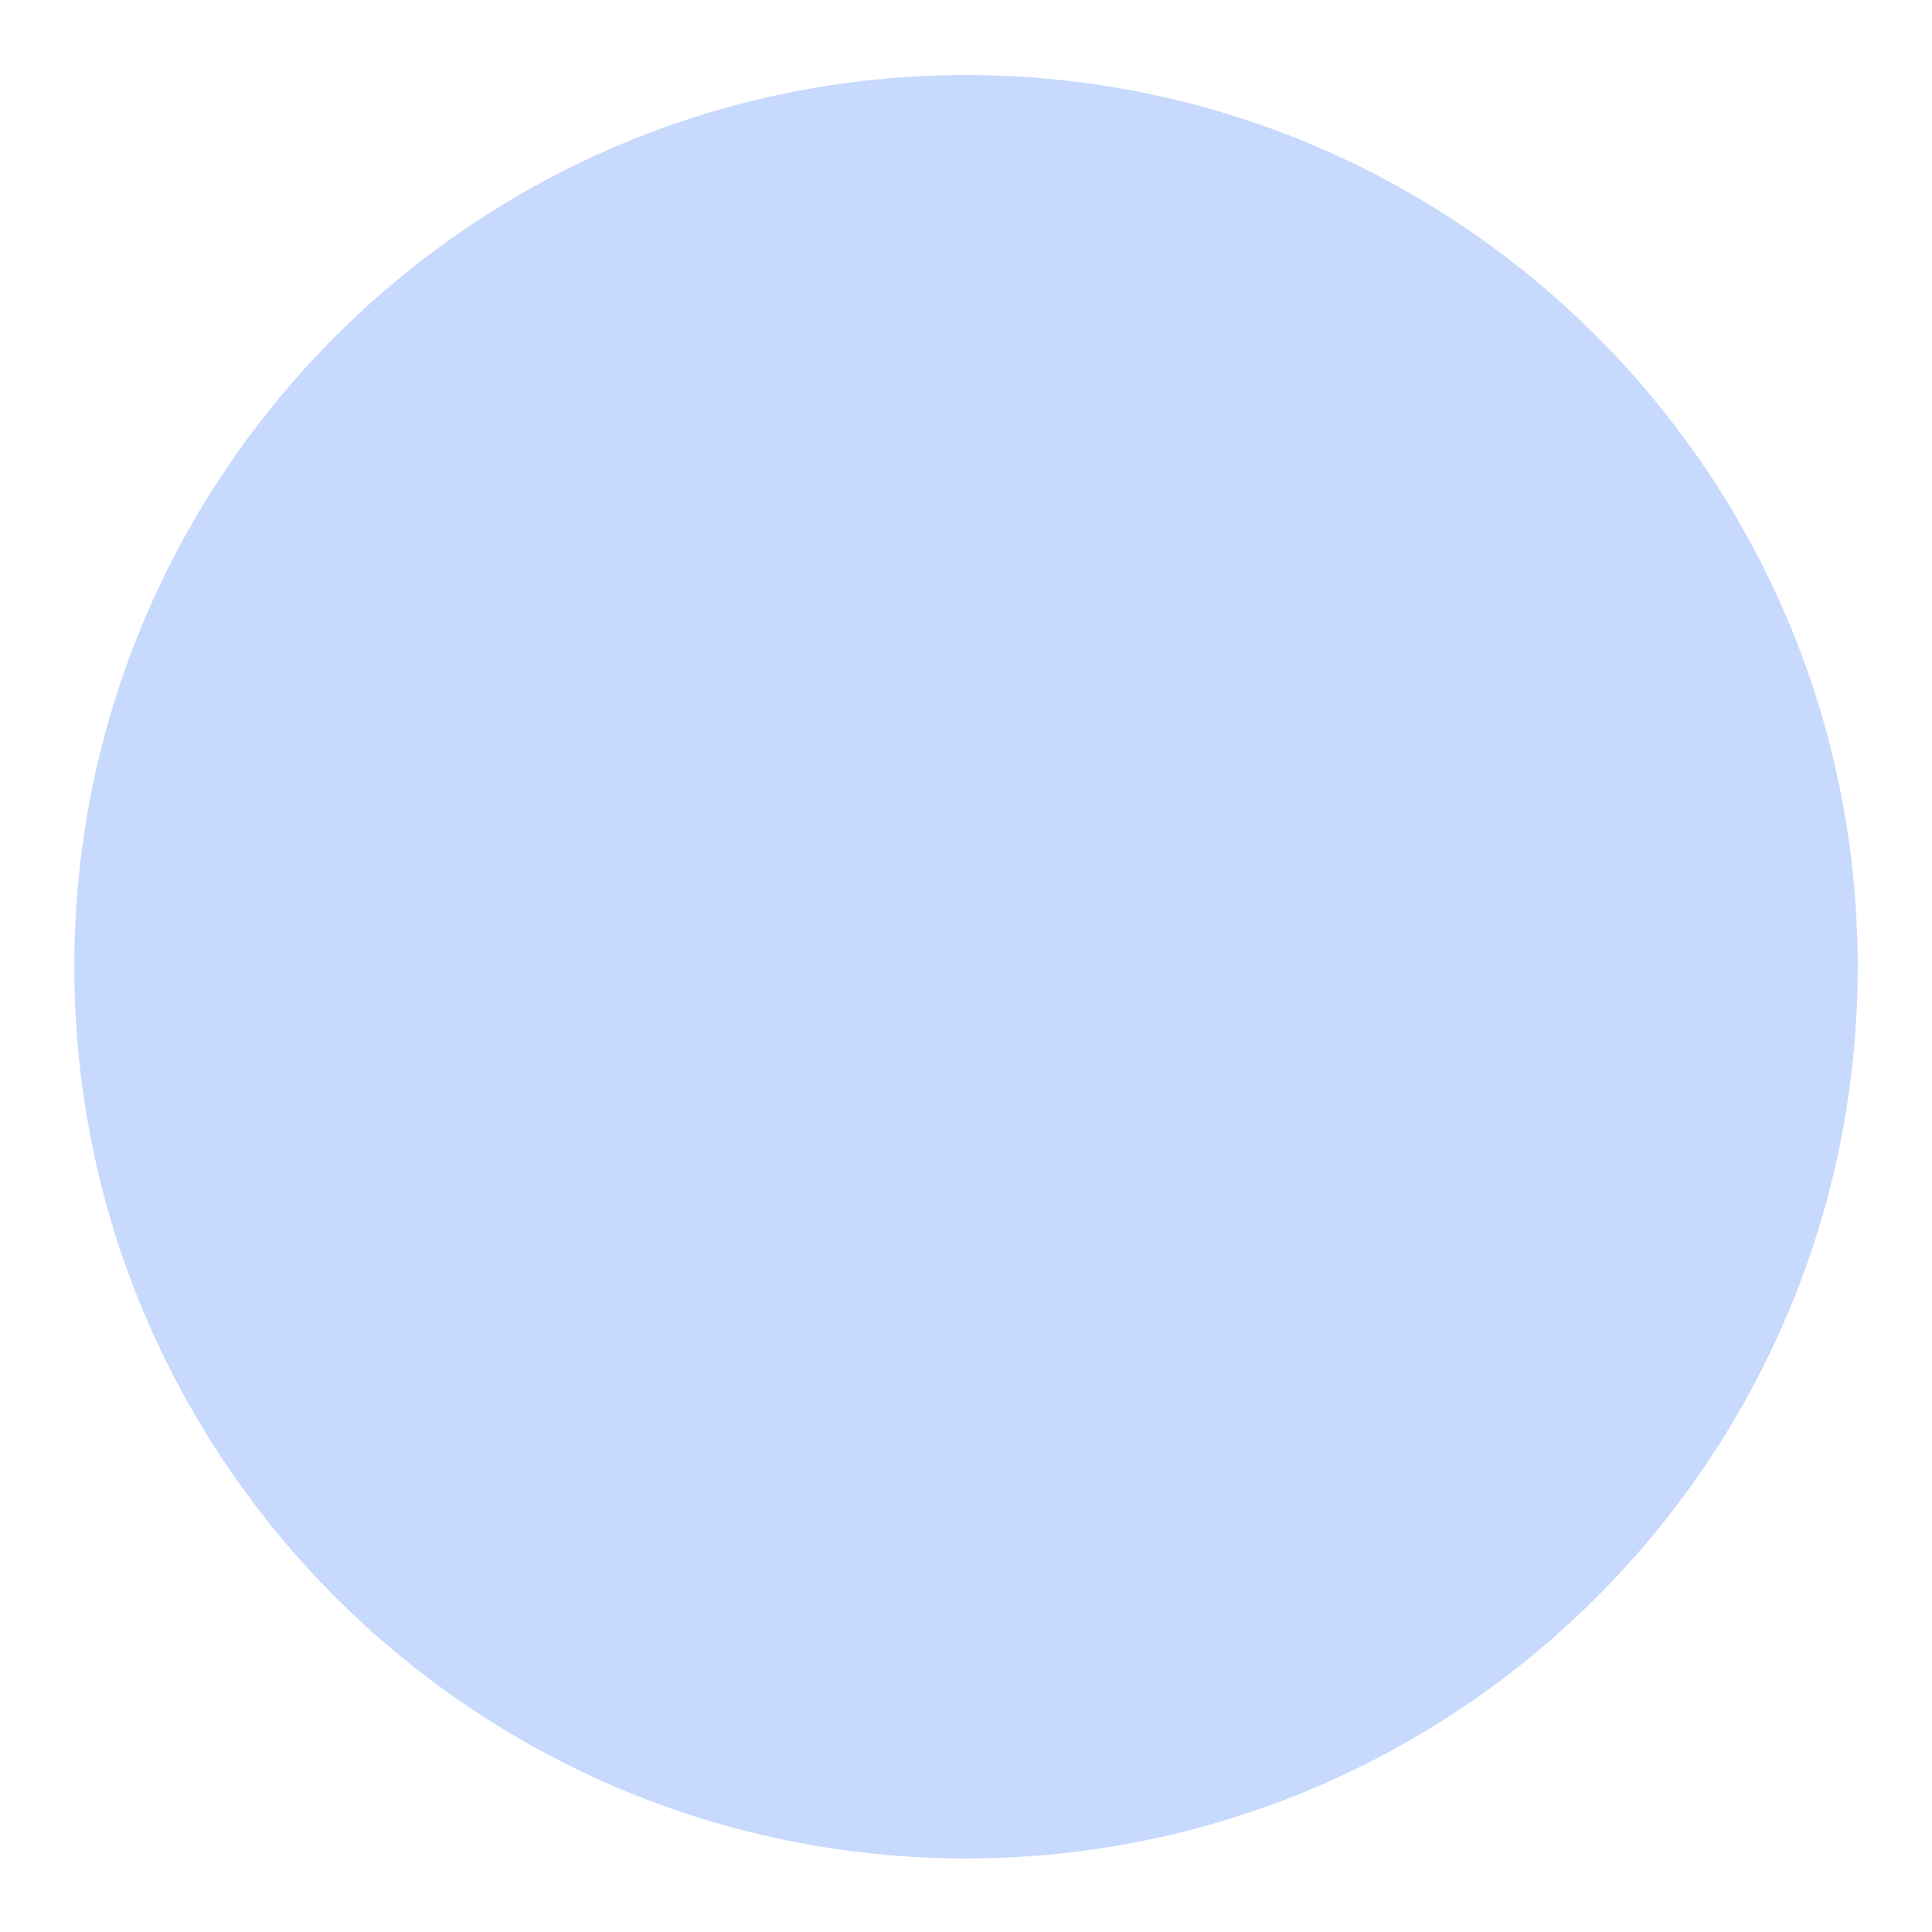
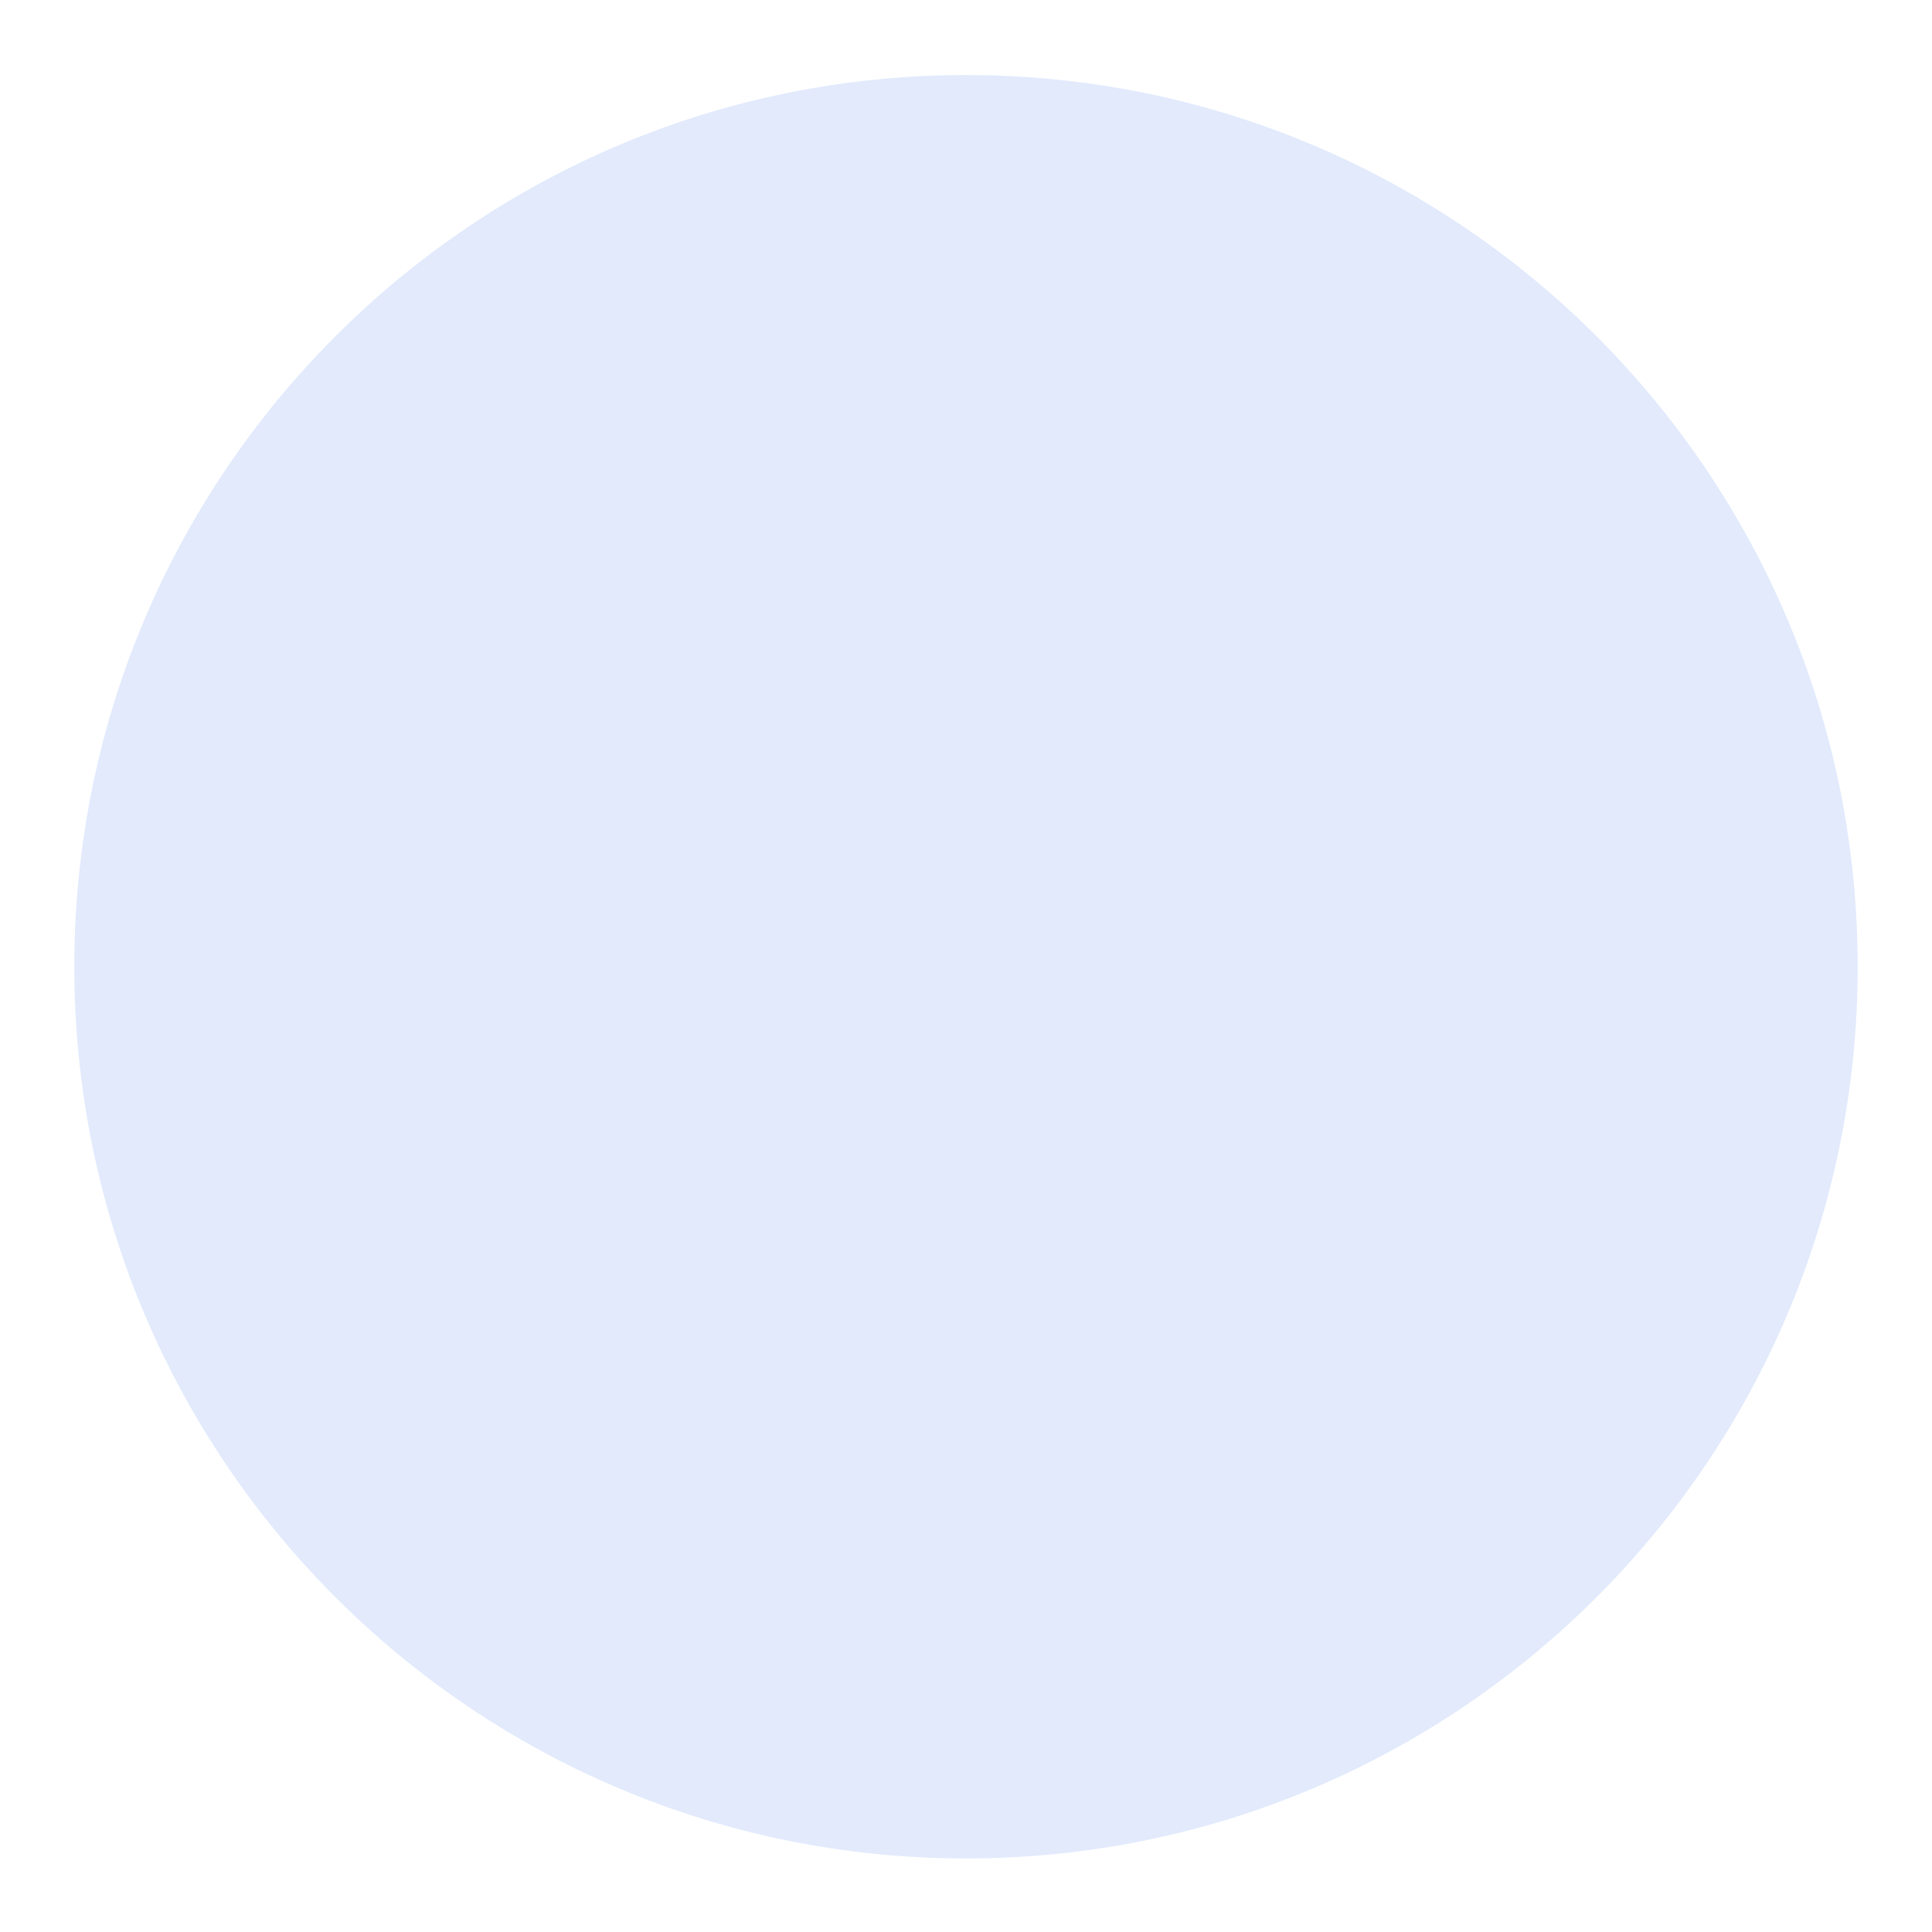
<svg xmlns="http://www.w3.org/2000/svg" width="104" height="104" version="1.1">
  <g transform="translate(0 -948.36)">
-     <circle id="corner-ripple" cx="52" cy="1000.4" r="48" fill="#1e66f5" opacity=".25" />
+     <circle id="corner-ripple" cx="52" cy="1000.4" r="48" fill="#8aadf4" opacity=".25" />
  </g>
</svg>
